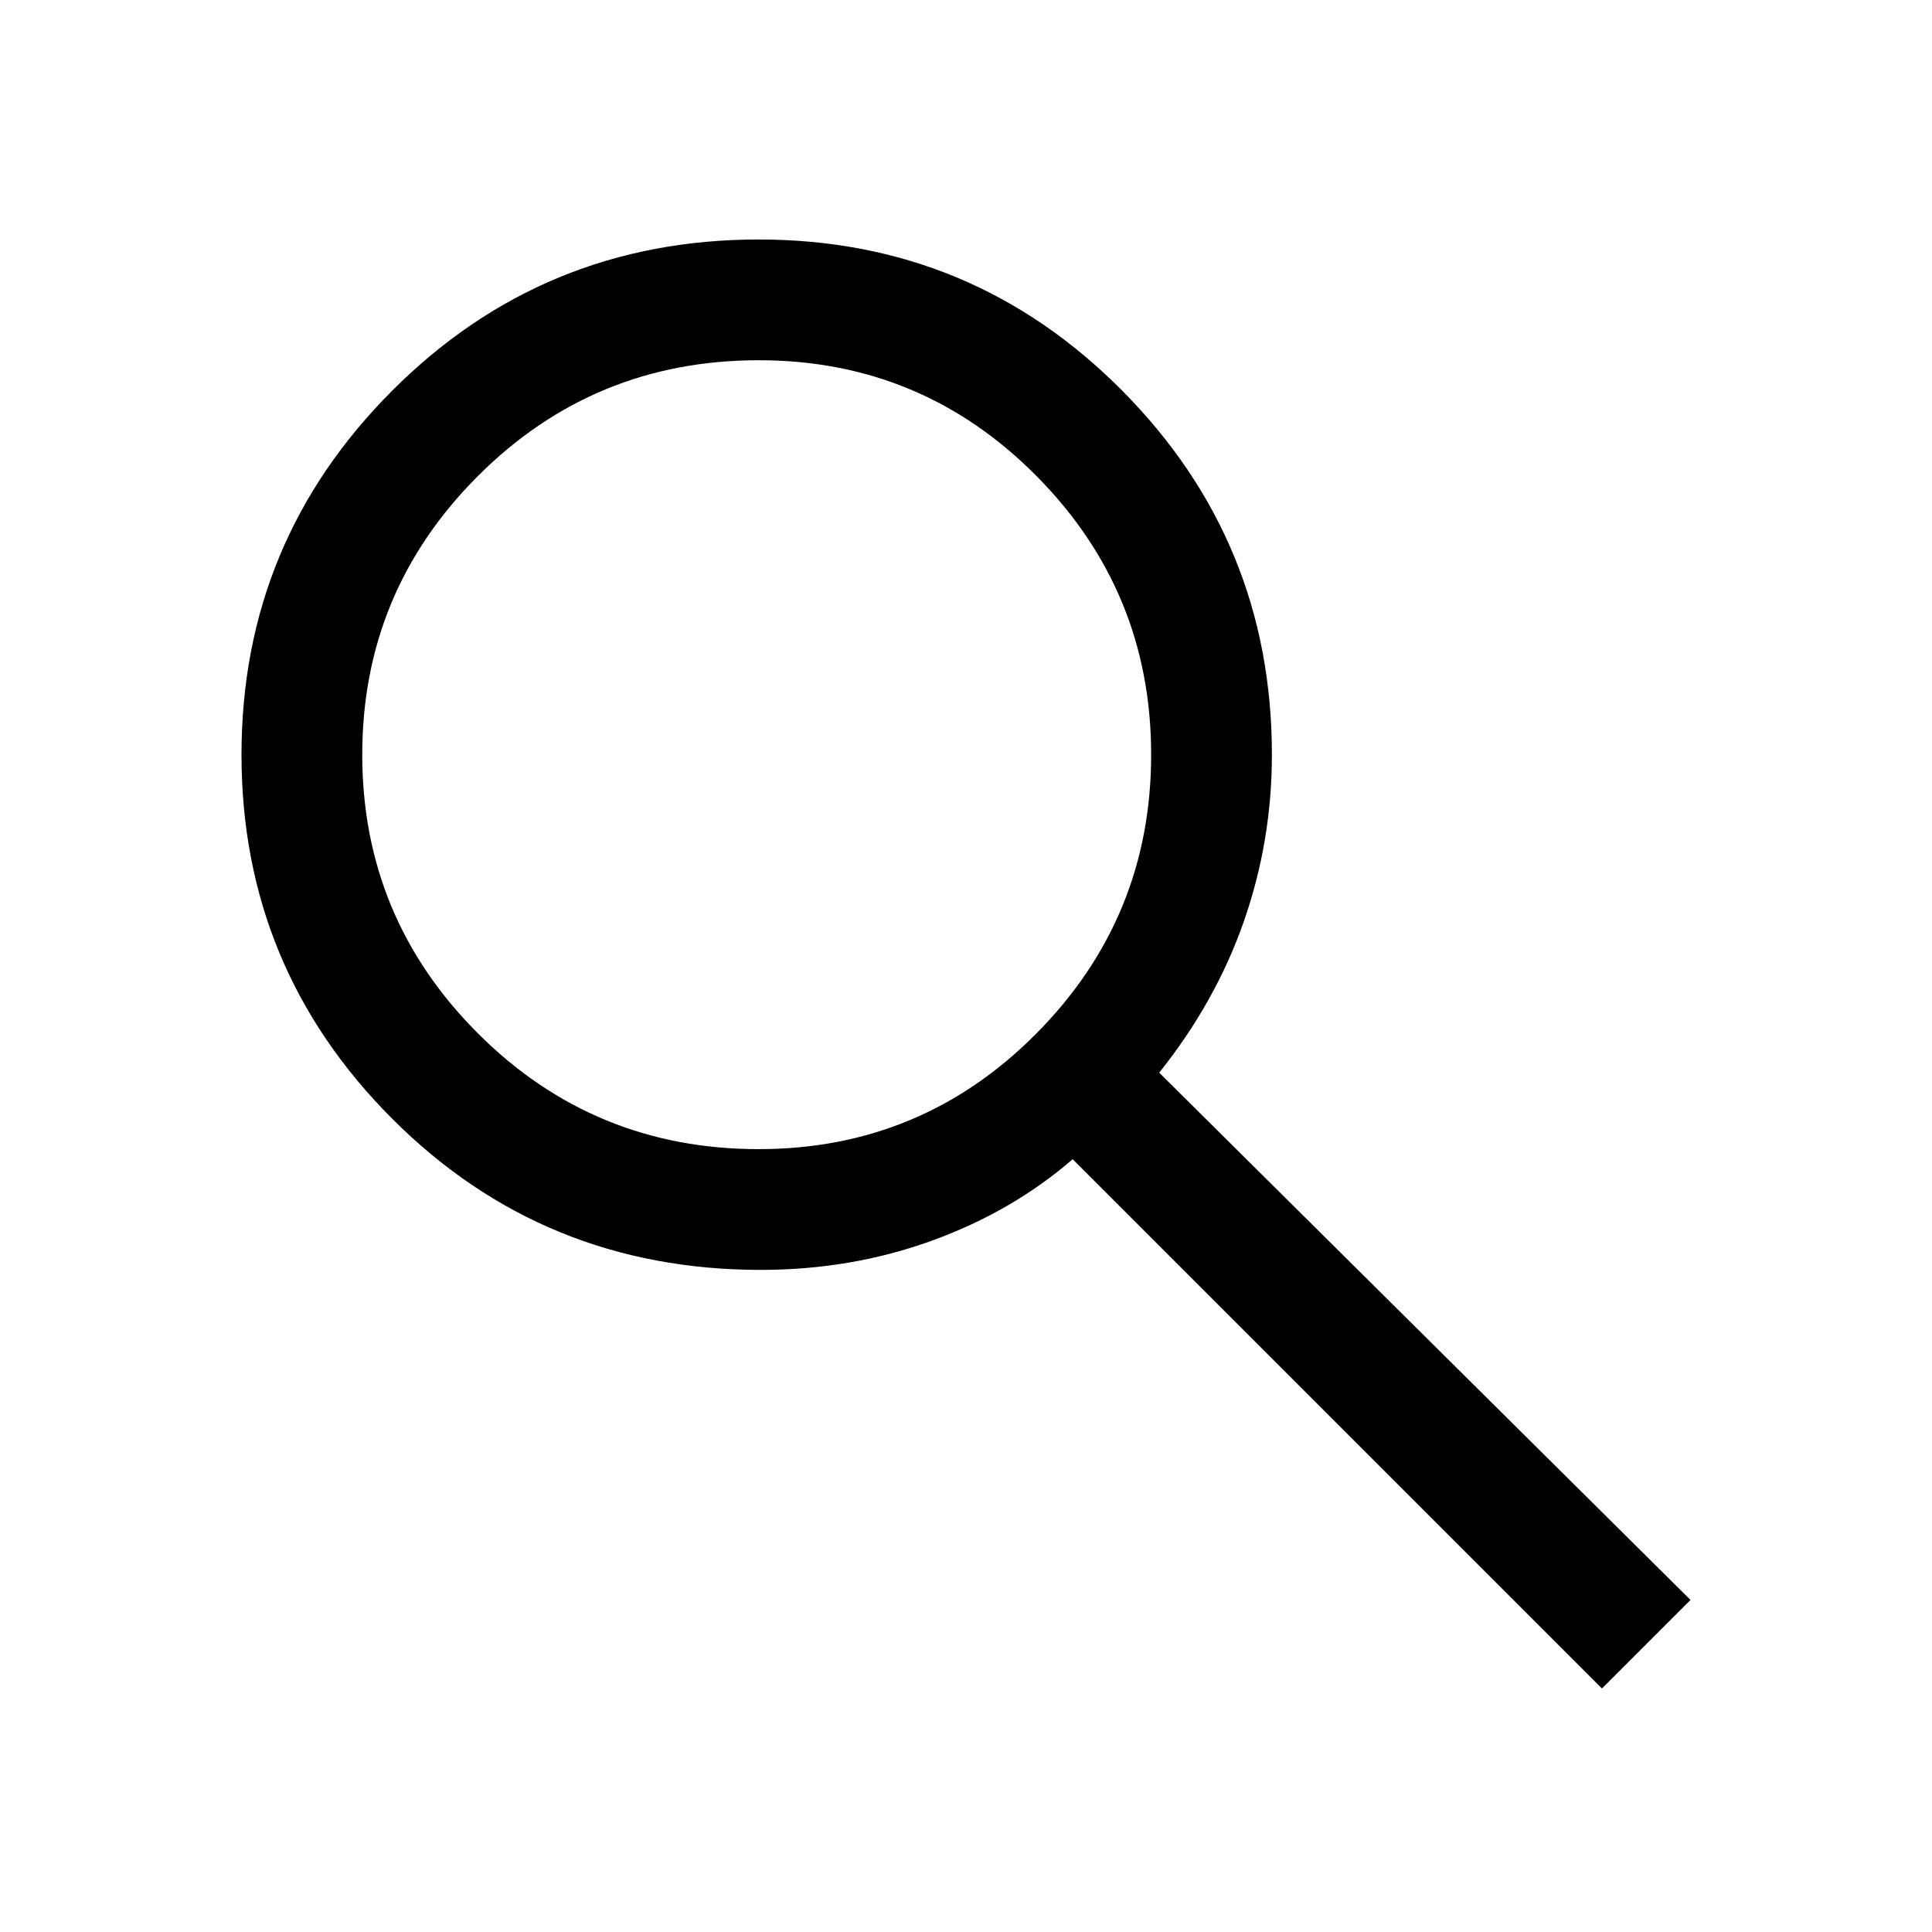
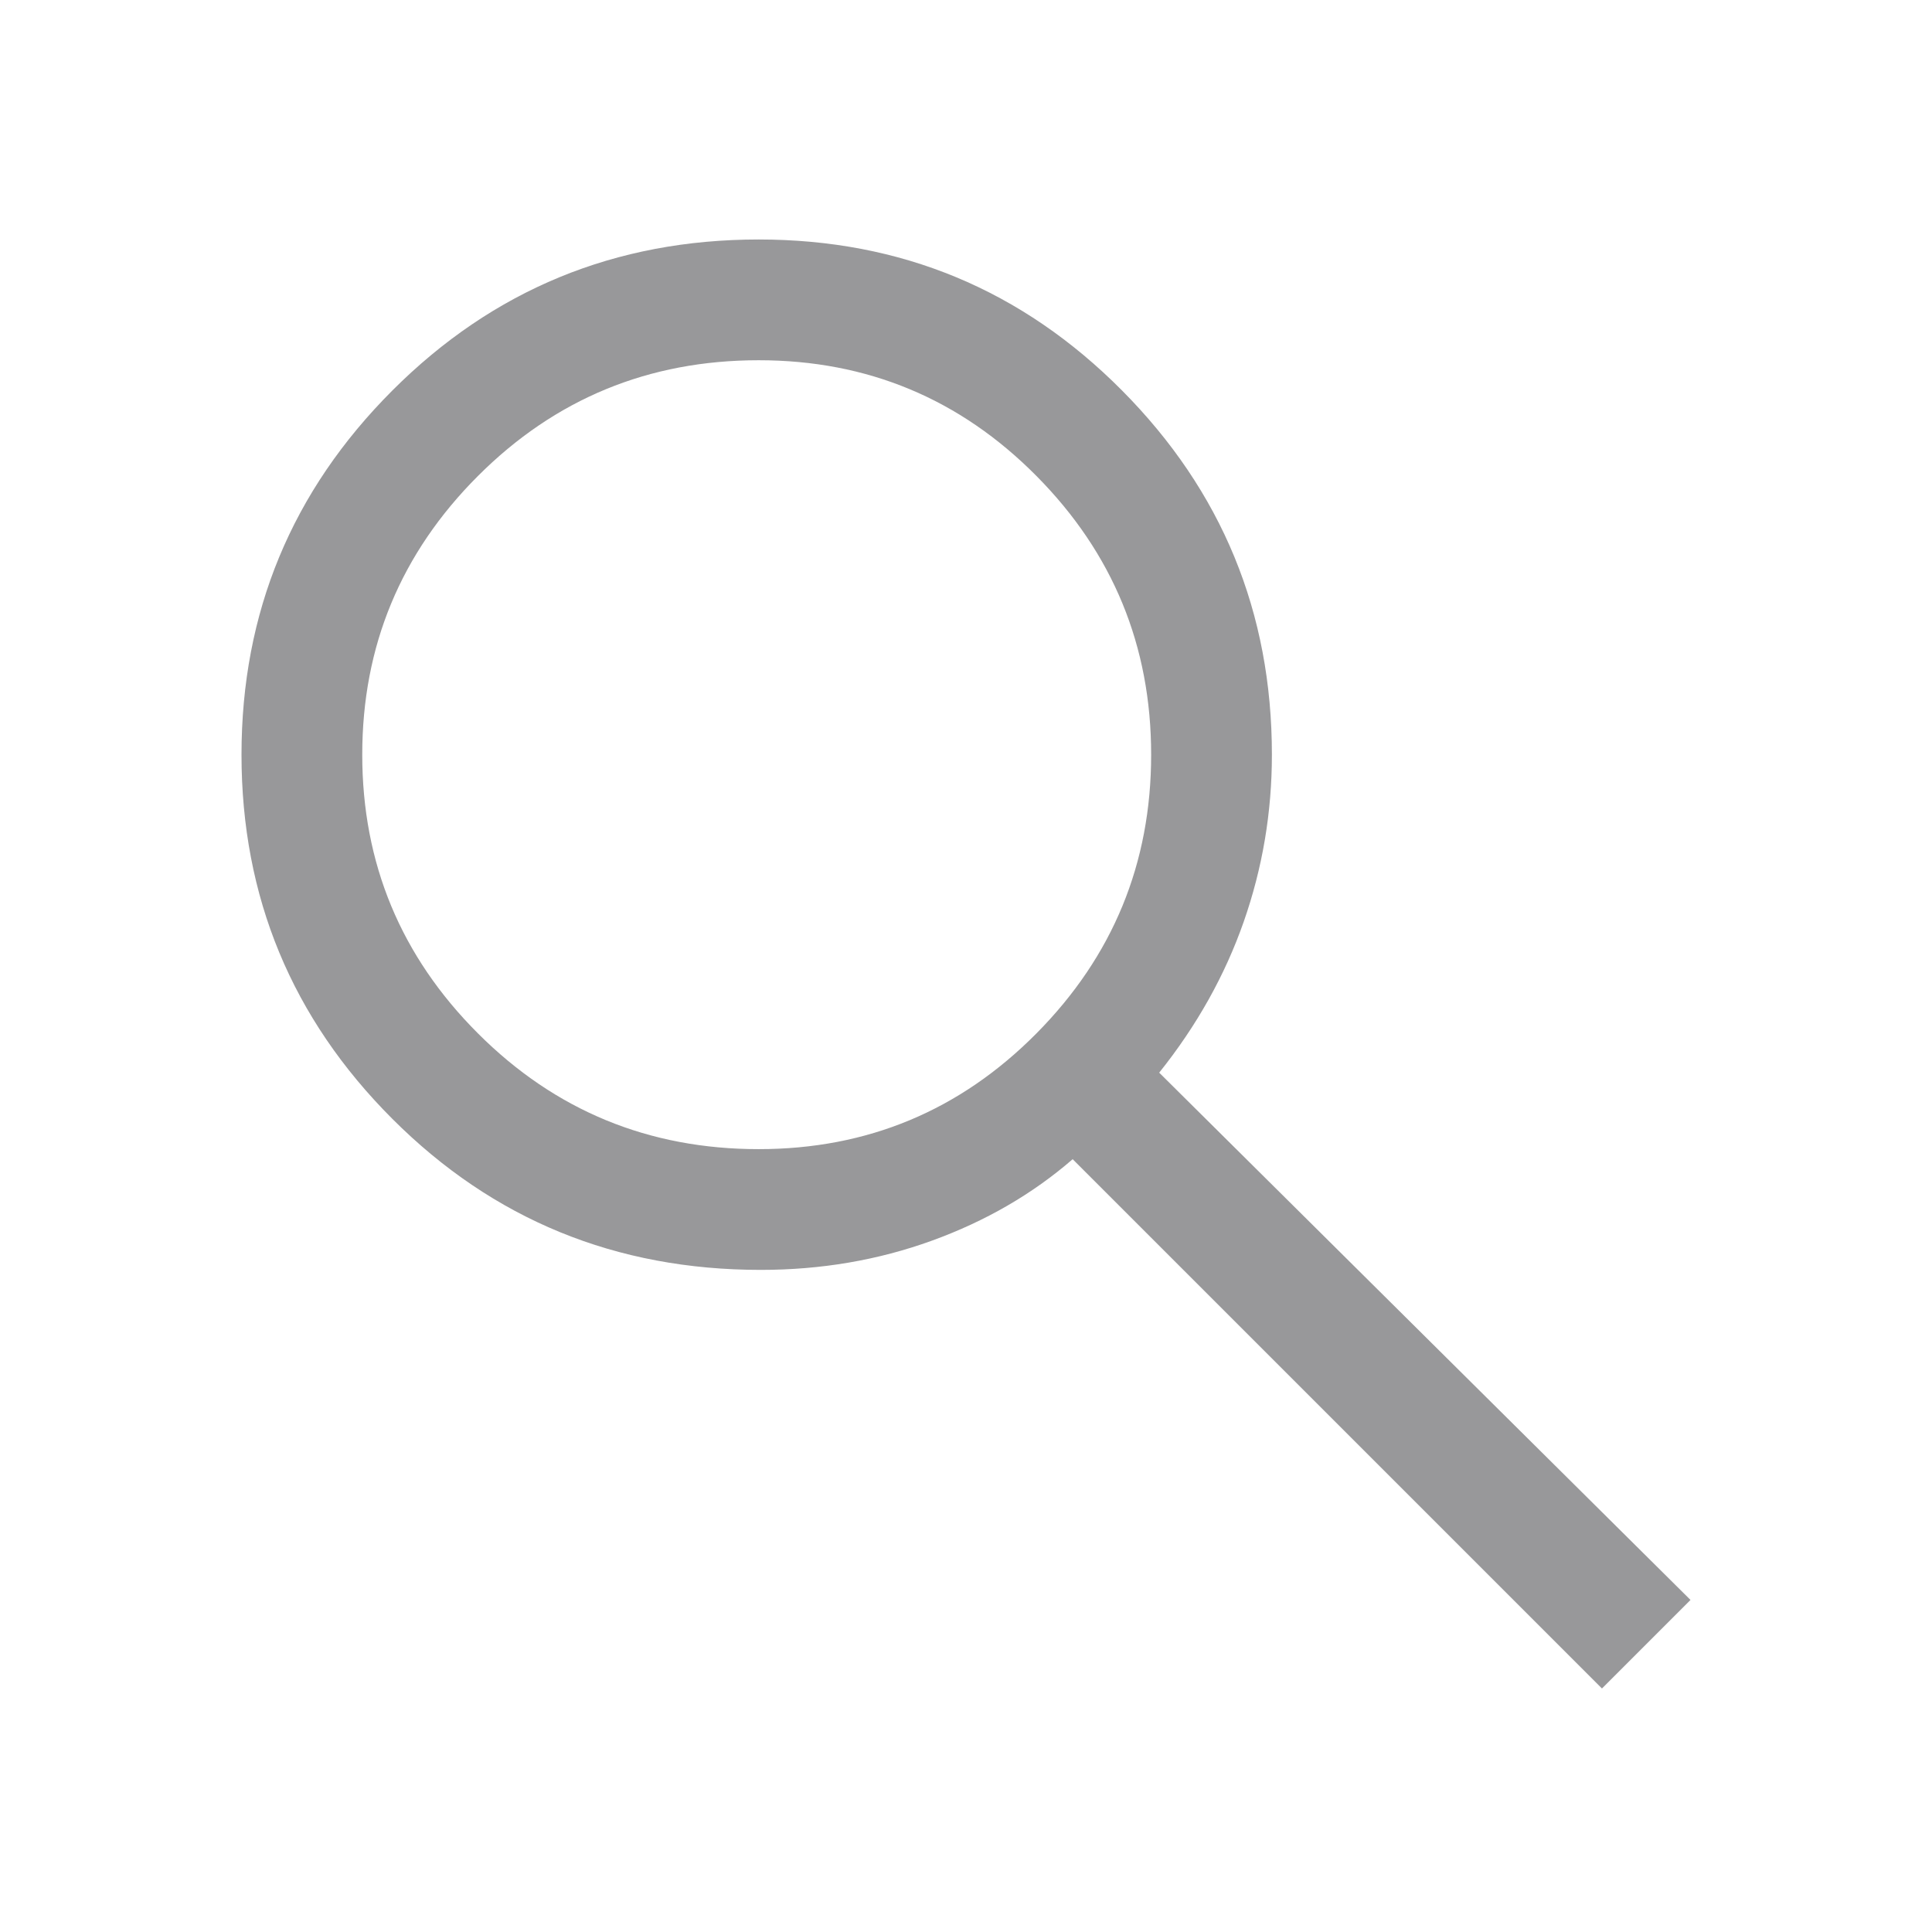
<svg xmlns="http://www.w3.org/2000/svg" height="48" width="48">
-   <path d="M39.8 41.95 26.65 28.8q-1.5 1.3-3.5 2.025-2 .725-4.25.725-5.4 0-9.15-3.75T6 18.75q0-5.3 3.75-9.05 3.75-3.75 9.1-3.75 5.3 0 9.025 3.75 3.725 3.75 3.725 9.05 0 2.15-.7 4.15-.7 2-2.1 3.75L42 39.75Zm-20.95-13.4q4.05 0 6.9-2.875Q28.6 22.8 28.6 18.75t-2.85-6.925Q22.9 8.95 18.85 8.95q-4.1 0-6.975 2.875T9 18.75q0 4.05 2.875 6.925t6.975 2.875Z" />
+   <path fill="#98989A" d="M39.8 41.95 26.65 28.8q-1.5 1.3-3.5 2.025-2 .725-4.25.725-5.4 0-9.15-3.75T6 18.75q0-5.3 3.75-9.05 3.75-3.75 9.1-3.75 5.3 0 9.025 3.75 3.725 3.75 3.725 9.05 0 2.15-.7 4.15-.7 2-2.1 3.75L42 39.75Zm-20.95-13.4q4.05 0 6.9-2.875Q28.6 22.8 28.6 18.75t-2.85-6.925Q22.9 8.95 18.85 8.95q-4.1 0-6.975 2.875T9 18.75q0 4.05 2.875 6.925t6.975 2.875Z" />
</svg>
